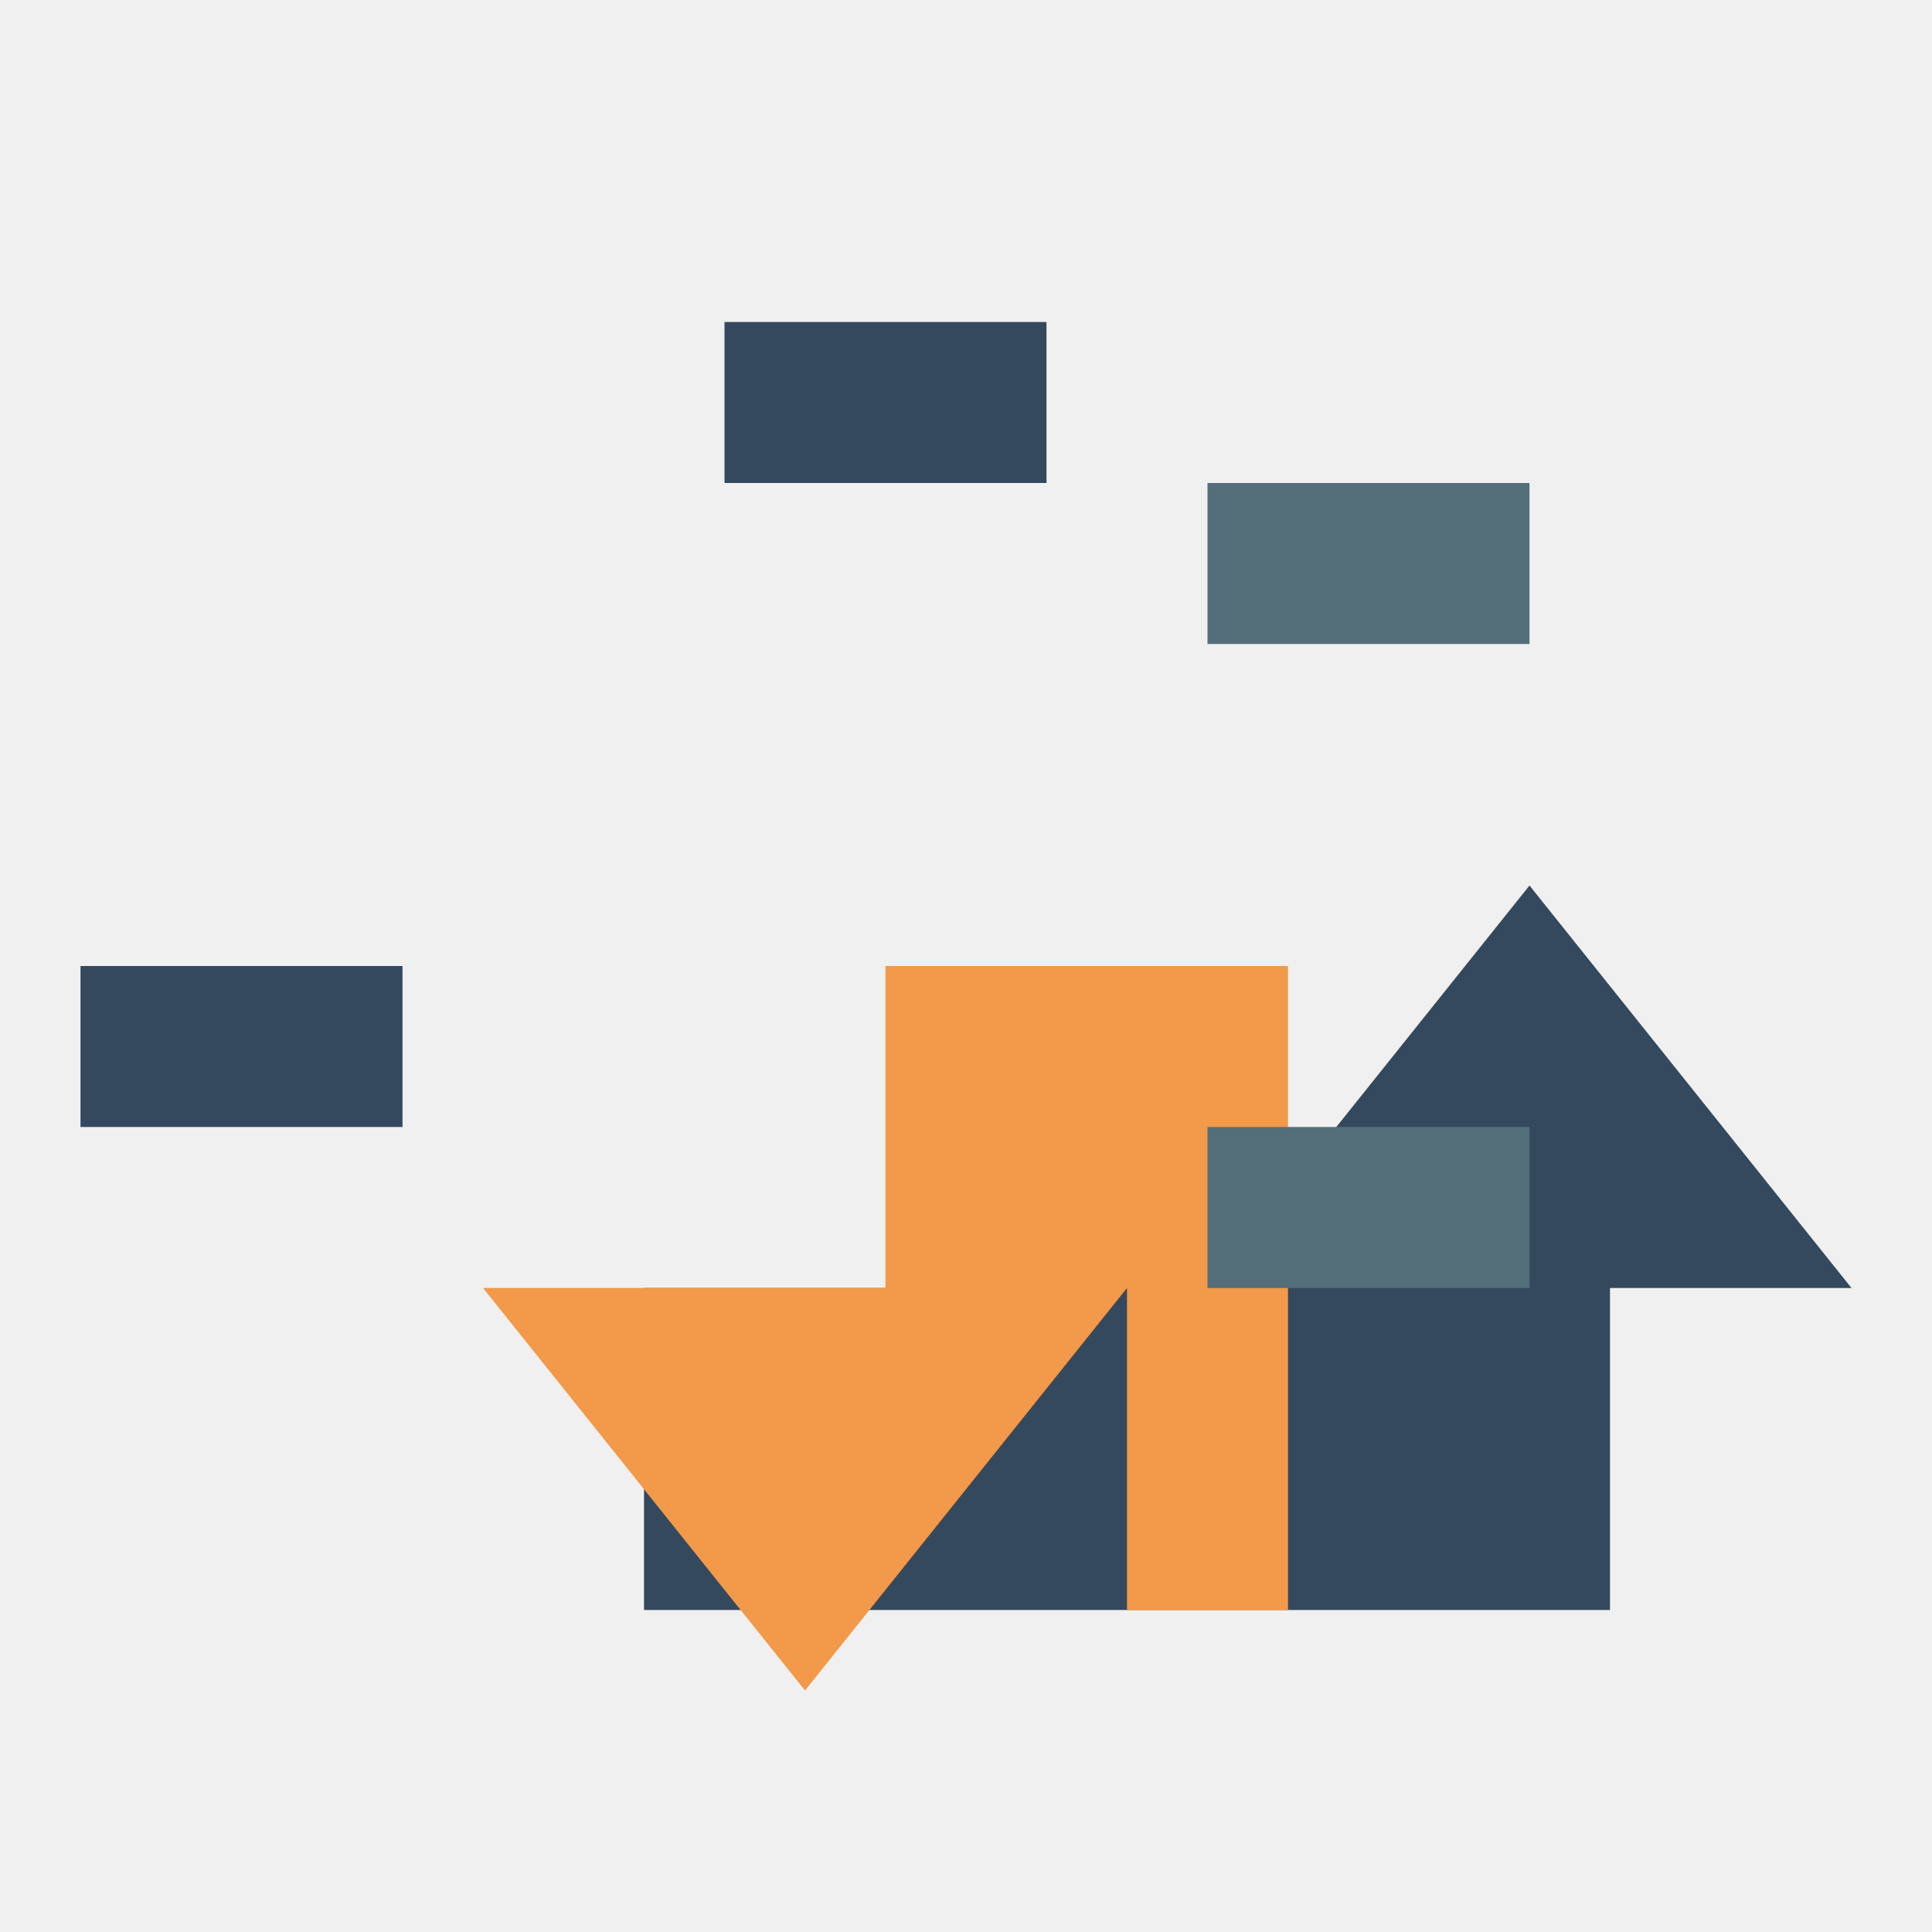
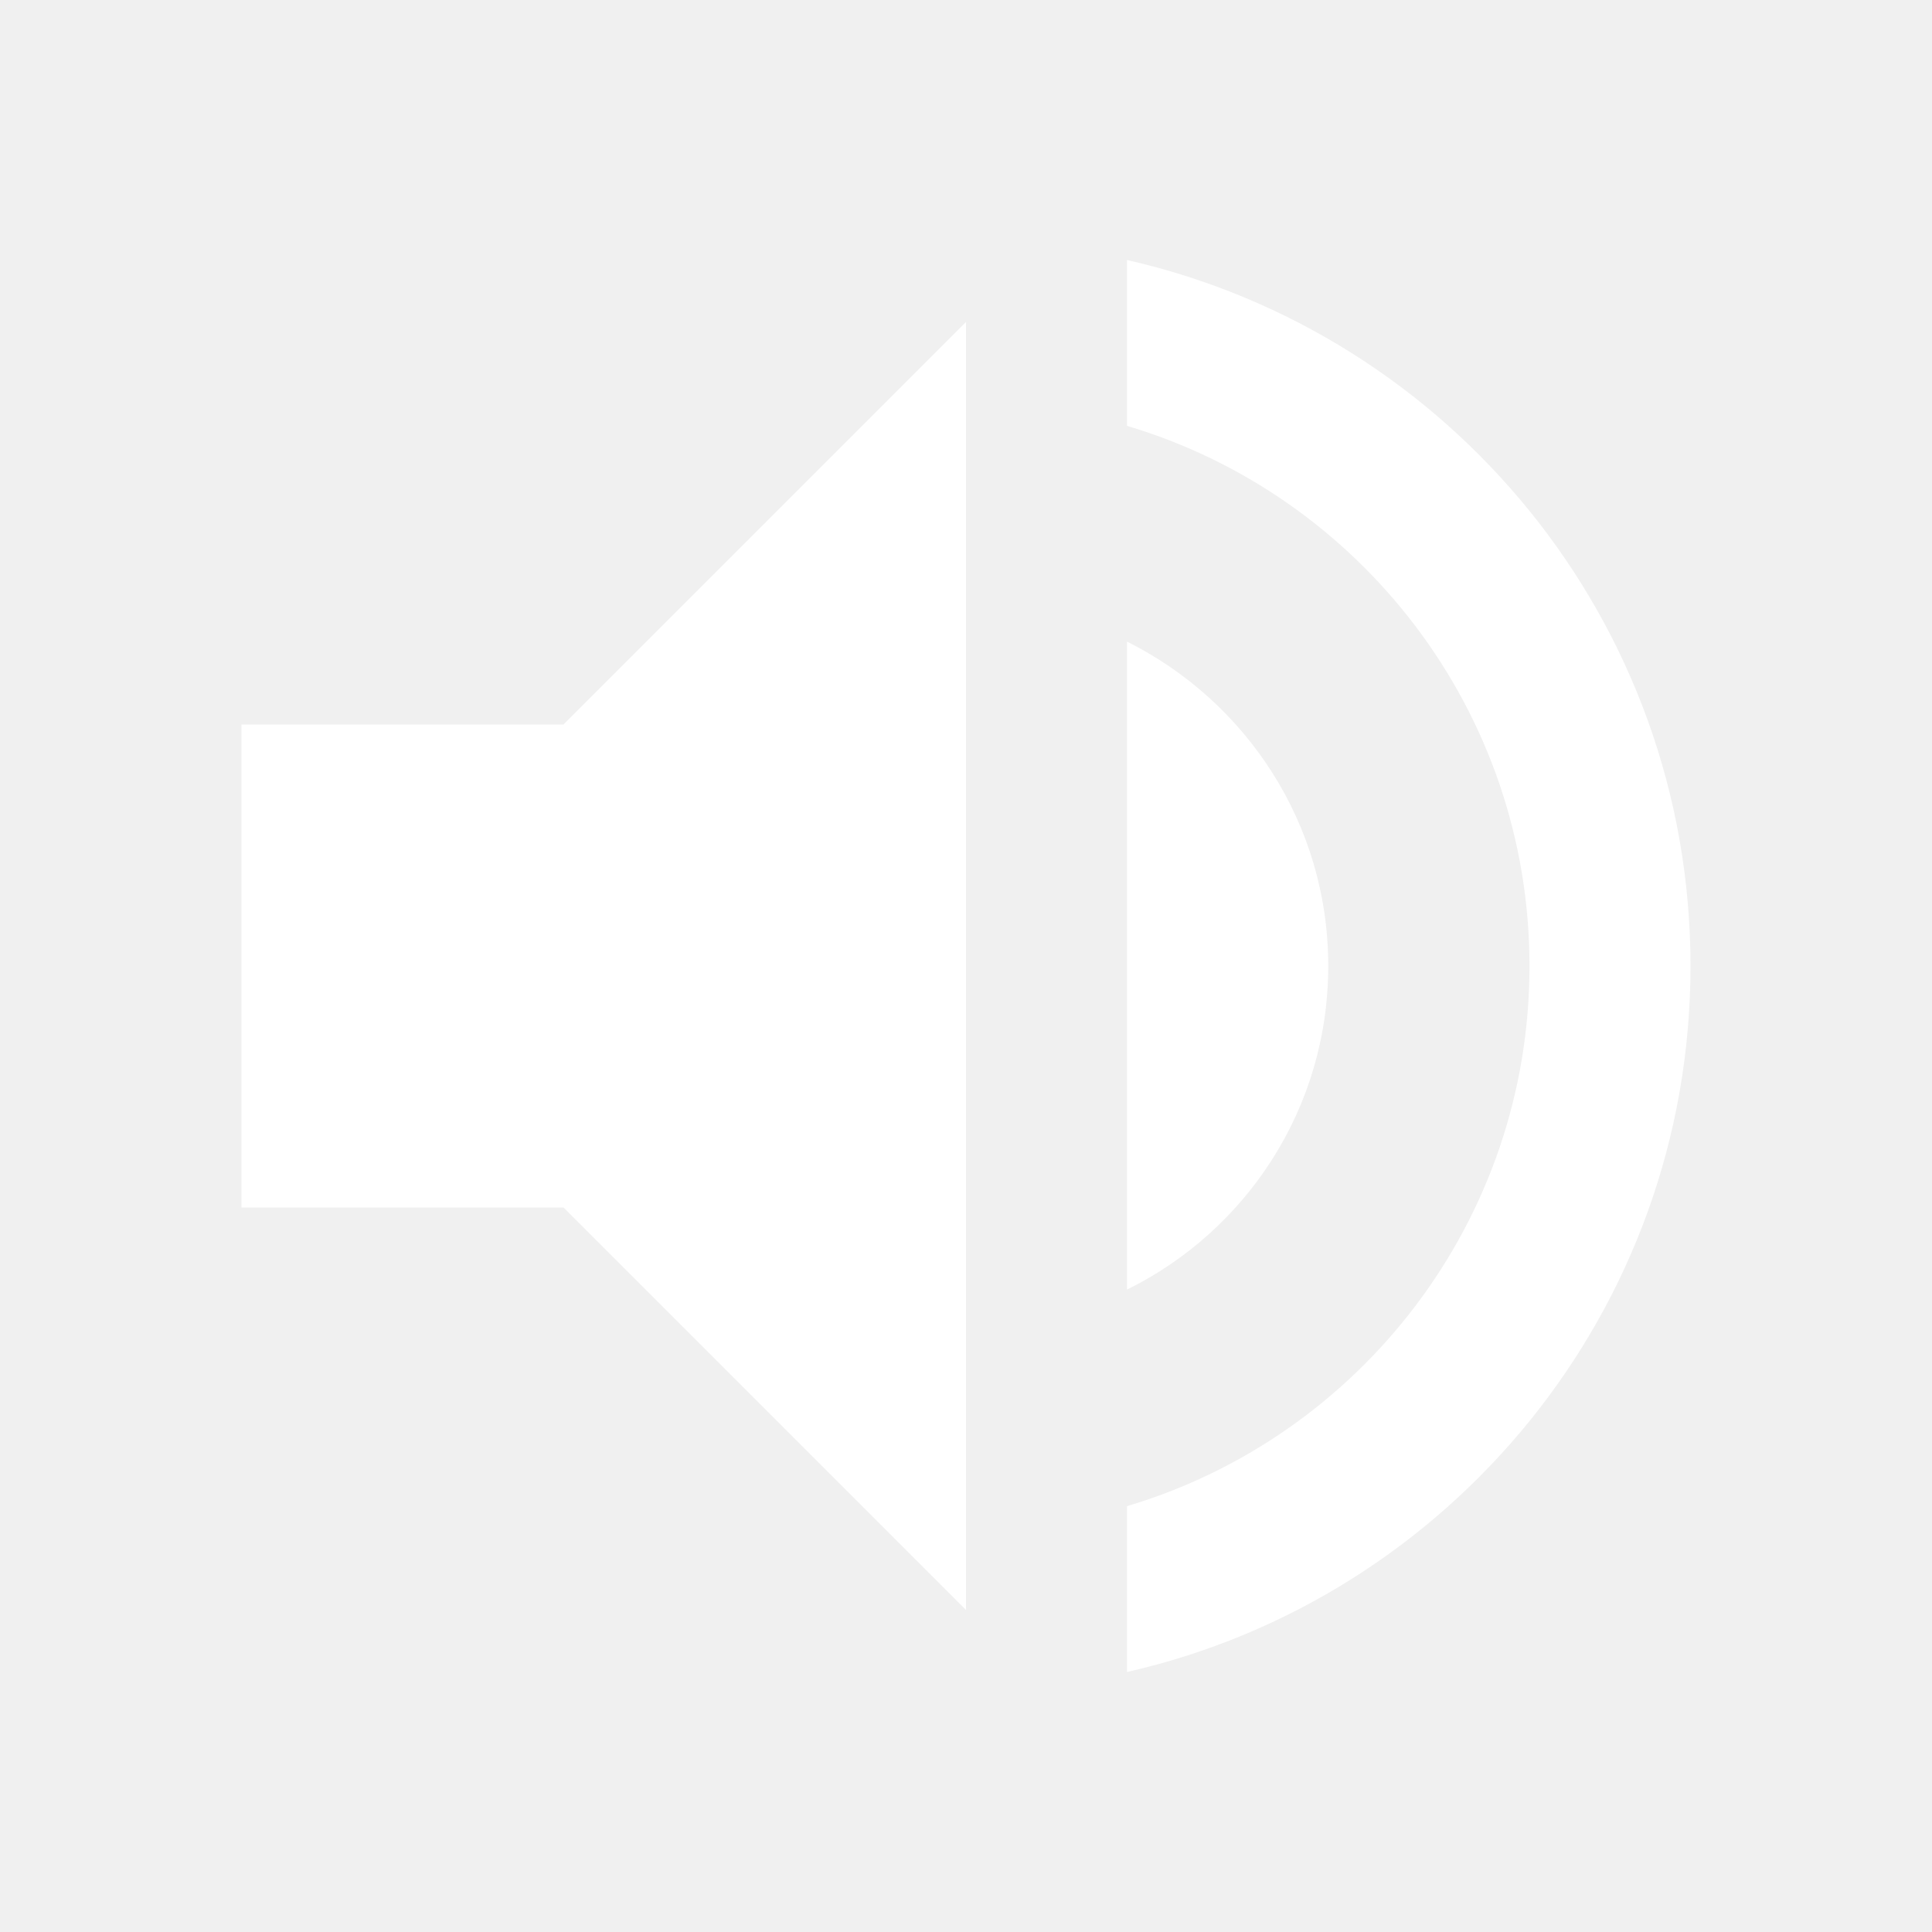
- <svg xmlns="http://www.w3.org/2000/svg" viewBox="0 0 24 24" width="24" height="24">
-   <path d="M5 16h3v4h12v-4h3l-4-5-4 5zm8-12h-4v2h4v-2zm-8 8h-4v2h4v-2z" fill="#34495E" />
-   <path d="M0 0h24v24H0z" fill="none" />
-   <path d="M18 16h-5v-4h-2v4h-5l4 5 4-5zm-4 4v-4h2v4h4zm-4-8h2v4h4v-4z" fill="#F2994A" />
-   <path d="M15 6h4v2h-4zm0 8h4v2h-4z" fill="#546E7A" />
+ <svg xmlns="http://www.w3.org/2000/svg" viewBox="0 0 24 24" width="24" height="24" fill="#ffffff">
+   <path d="M3 9v6h4l5 5V4L7 9H3Z" />
+   <path d="M16.5 12c0-1.77-1.02-3.29-2.5-4.03v8.05c1.48-.73 2.5-2.25 2.5-4.02Z" />
+   <path d="M14 3.23v2.06c2.89.86 5 3.54 5 6.71s-2.11 5.85-5 6.71v2.06c4.01-.91 7-4.49 7-8.77s-2.99-7.86-7-8.77Z" />
</svg>
